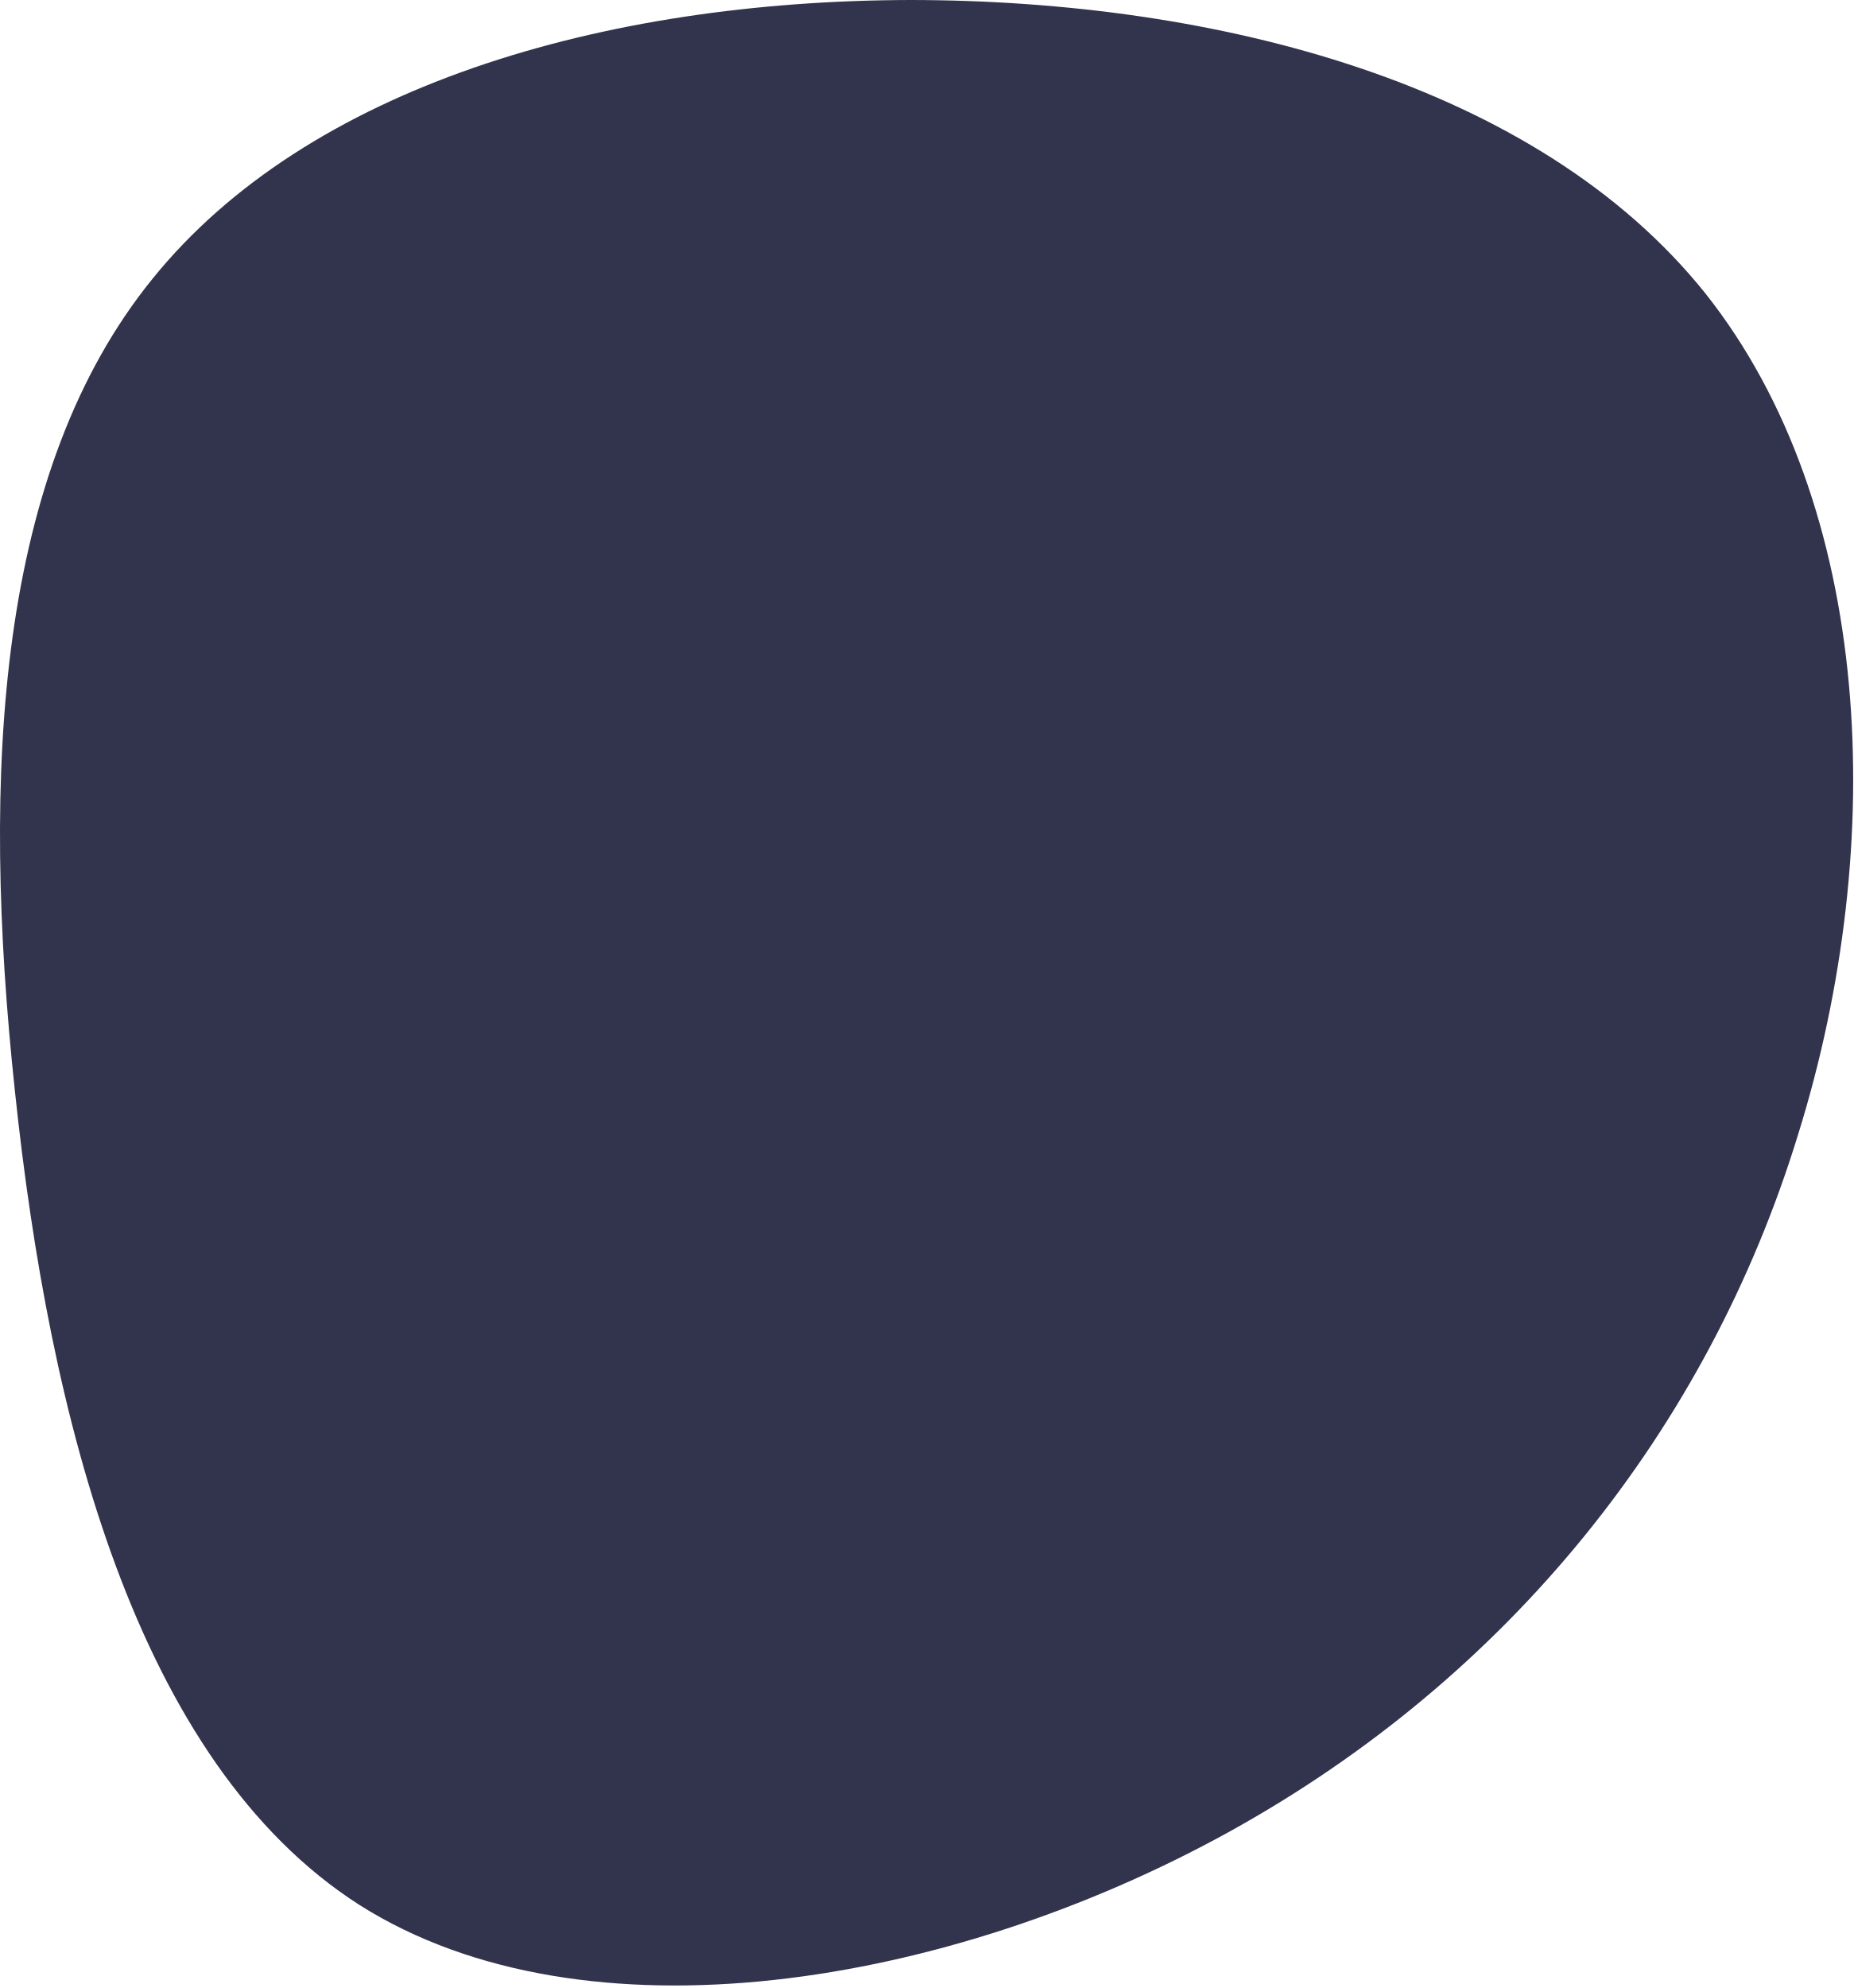
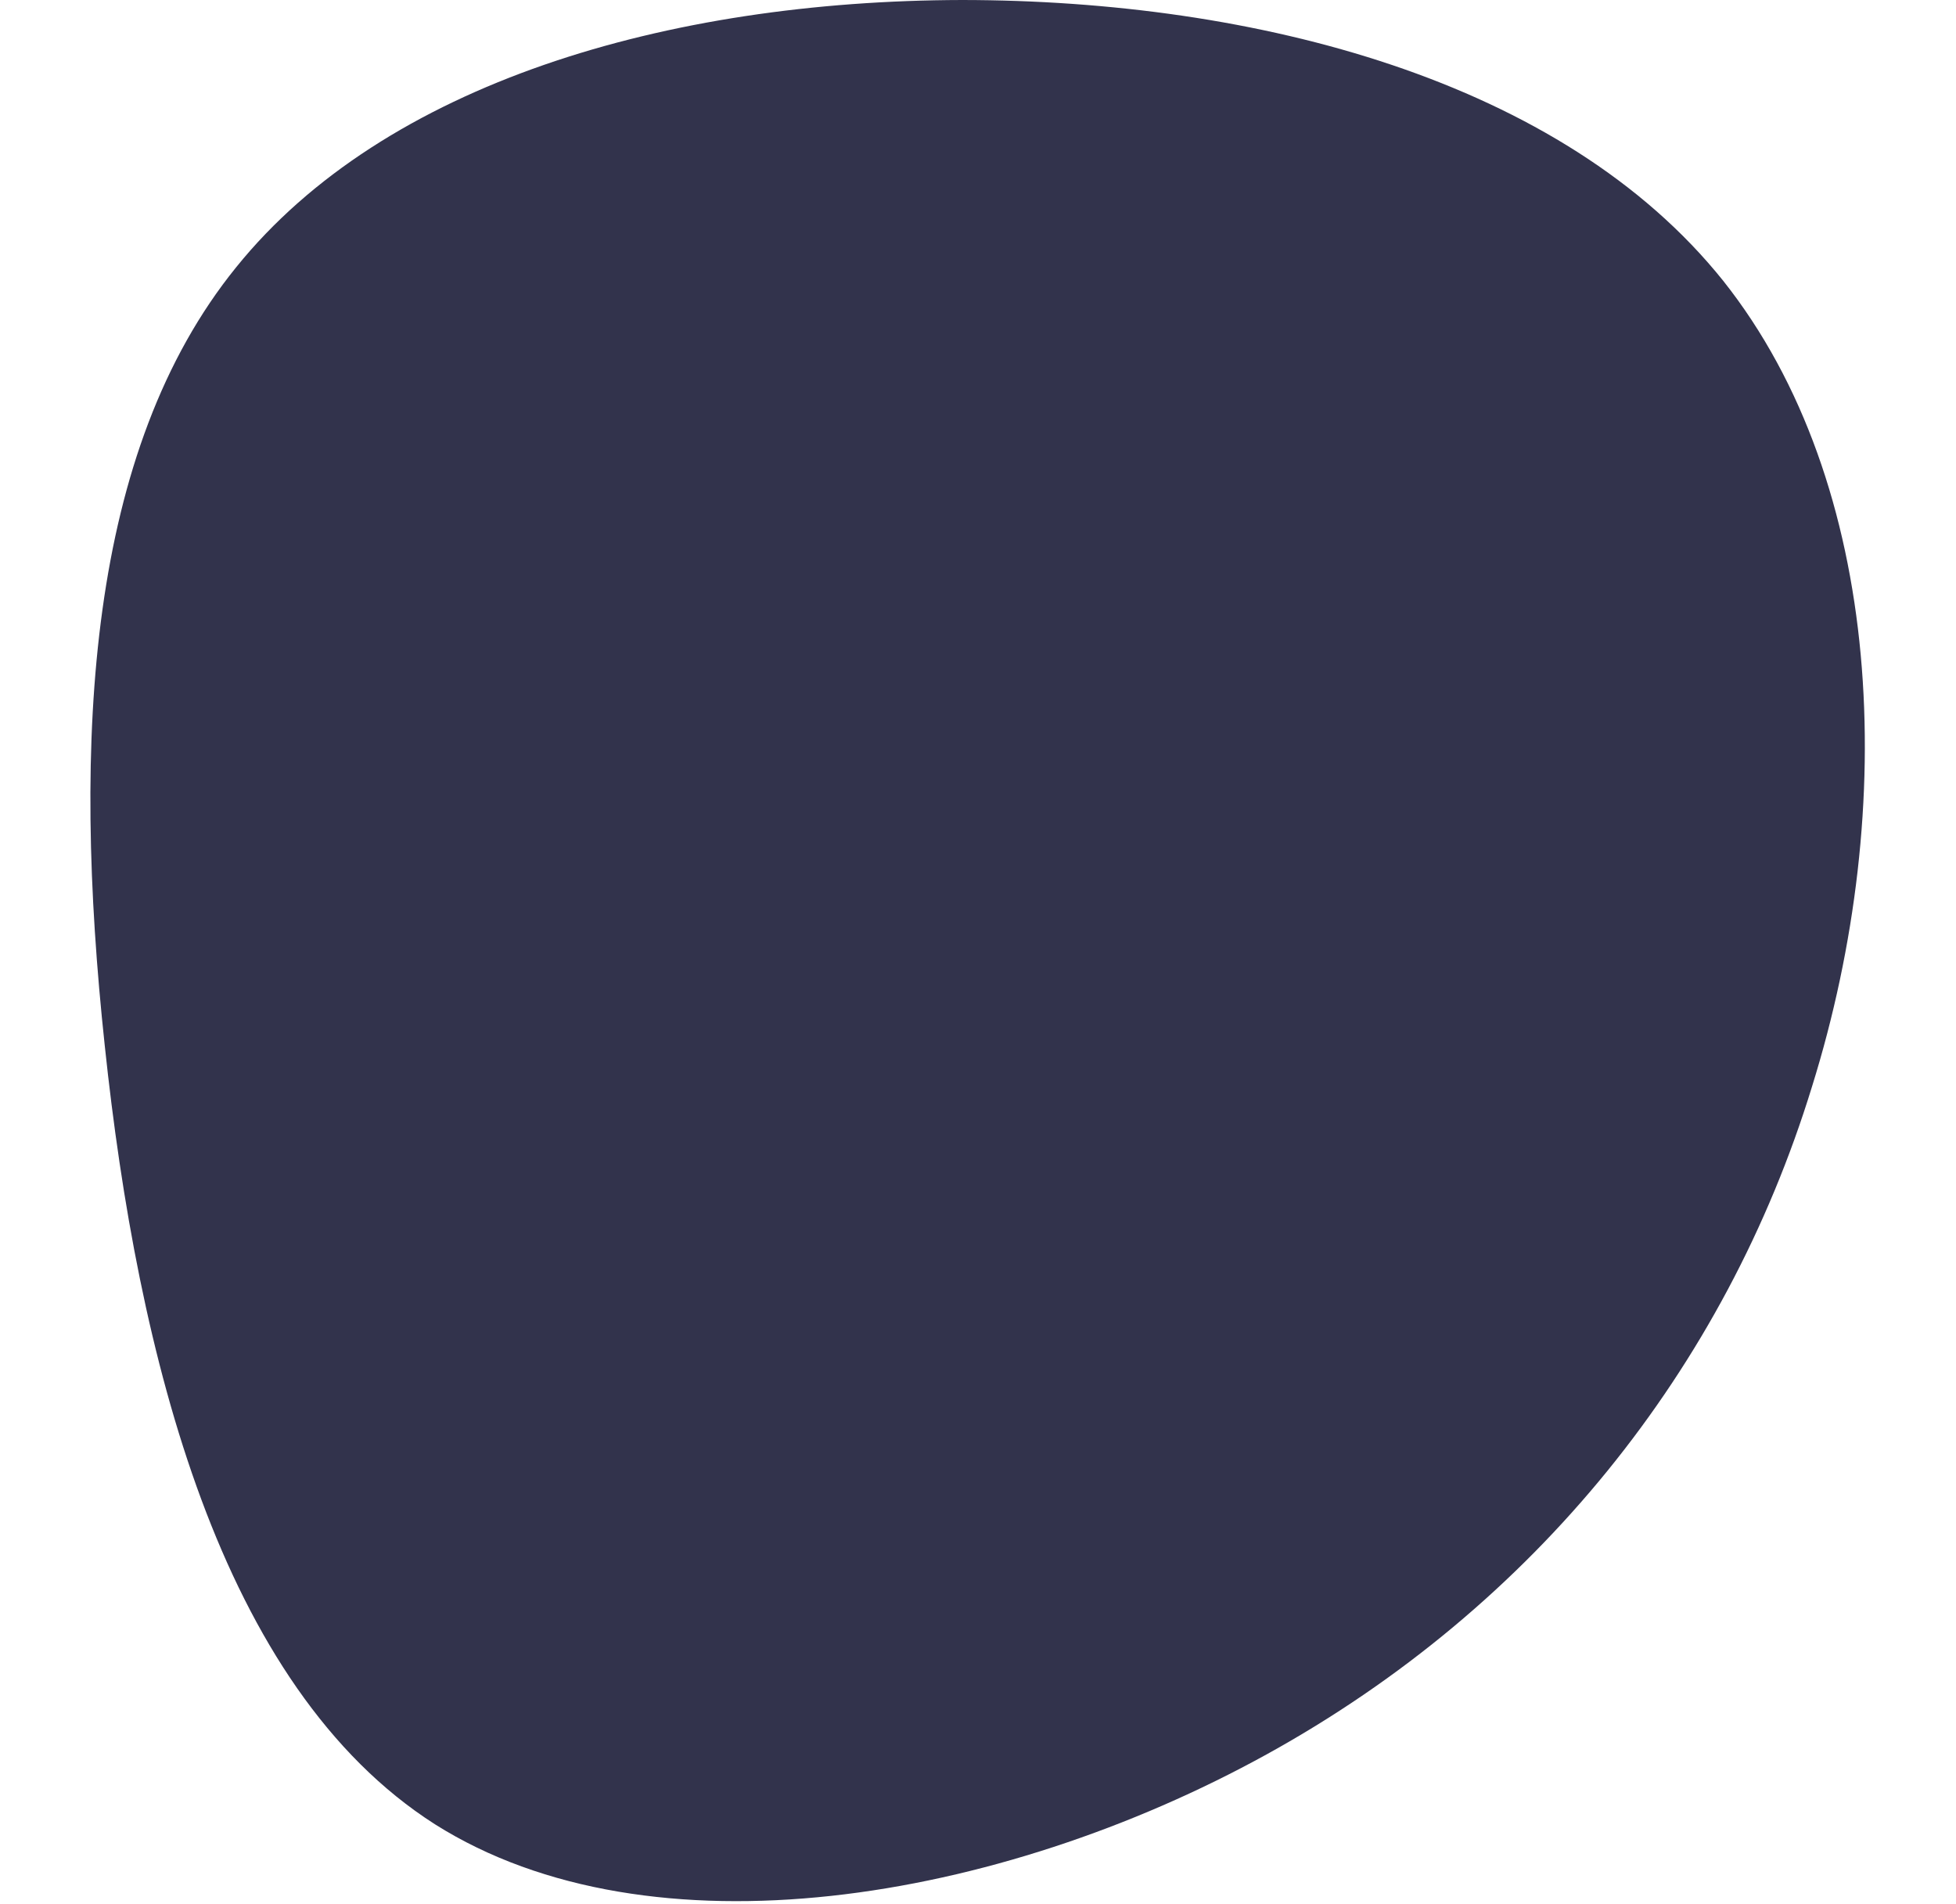
- <svg xmlns="http://www.w3.org/2000/svg" width="458" height="491" viewBox="0 0 458 491" fill="none">
+ <svg xmlns="http://www.w3.org/2000/svg" width="370" height="360" viewBox="0 0 458 491" fill="none">
  <path d="M303.457 452.526C234.219 490.701 144.538 505.671 88.896 470.553C33.342 435.103 12.159 349.654 3.711 269.744C-4.826 190.165 -0.628 116.126 37.611 68.935C75.939 21.414 148.816 0.168 224.933 0C300.63 0.074 379.744 20.563 421.29 72.468C462.748 124.704 466.727 208.026 444.153 280.332C421.822 353.059 372.696 414.35 303.457 452.526Z" fill="#32334C" />
</svg>
